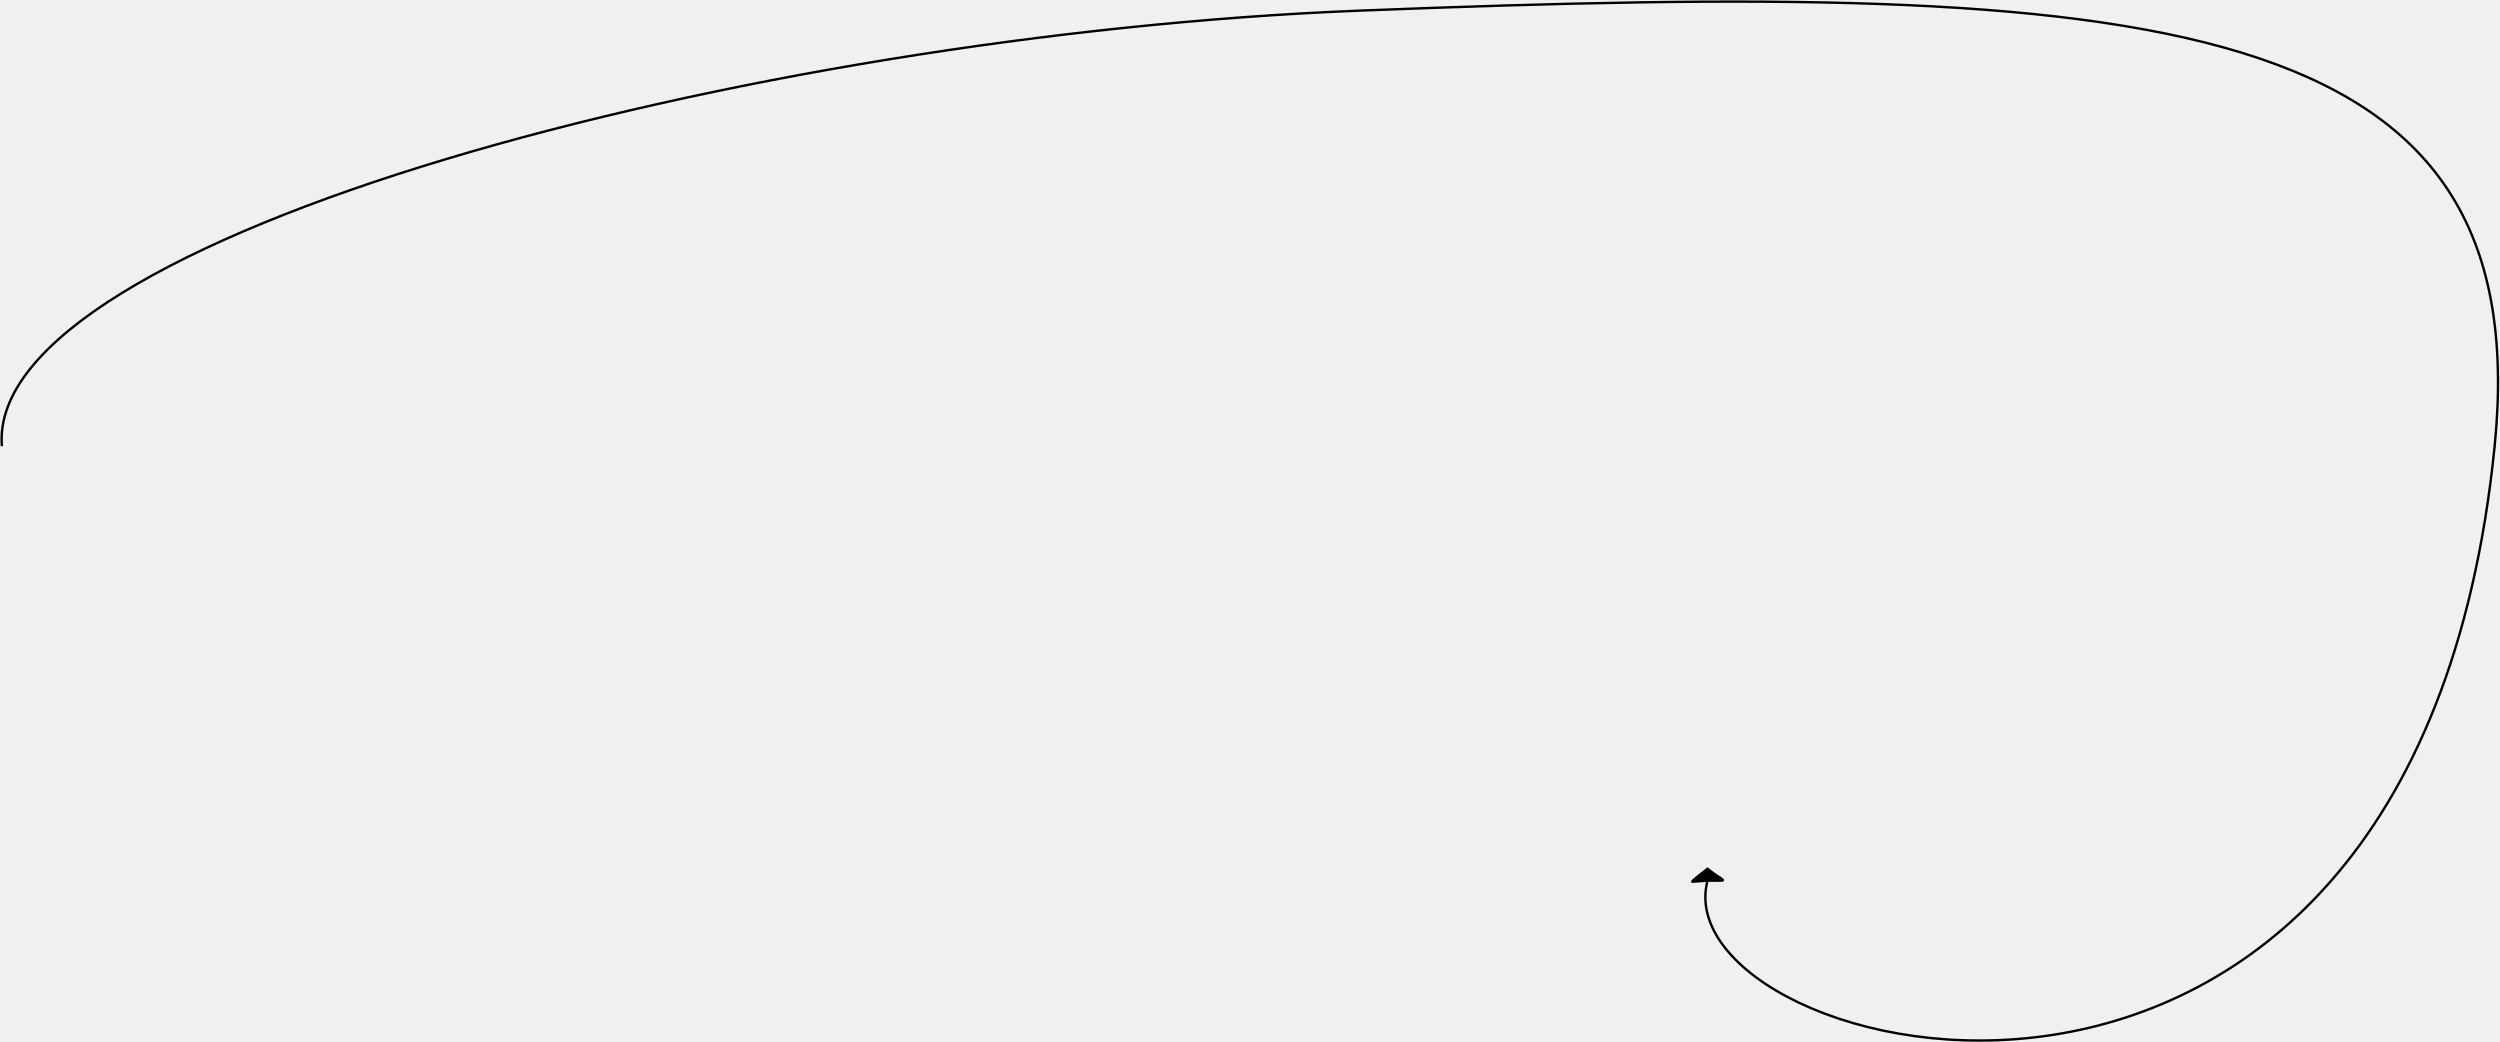
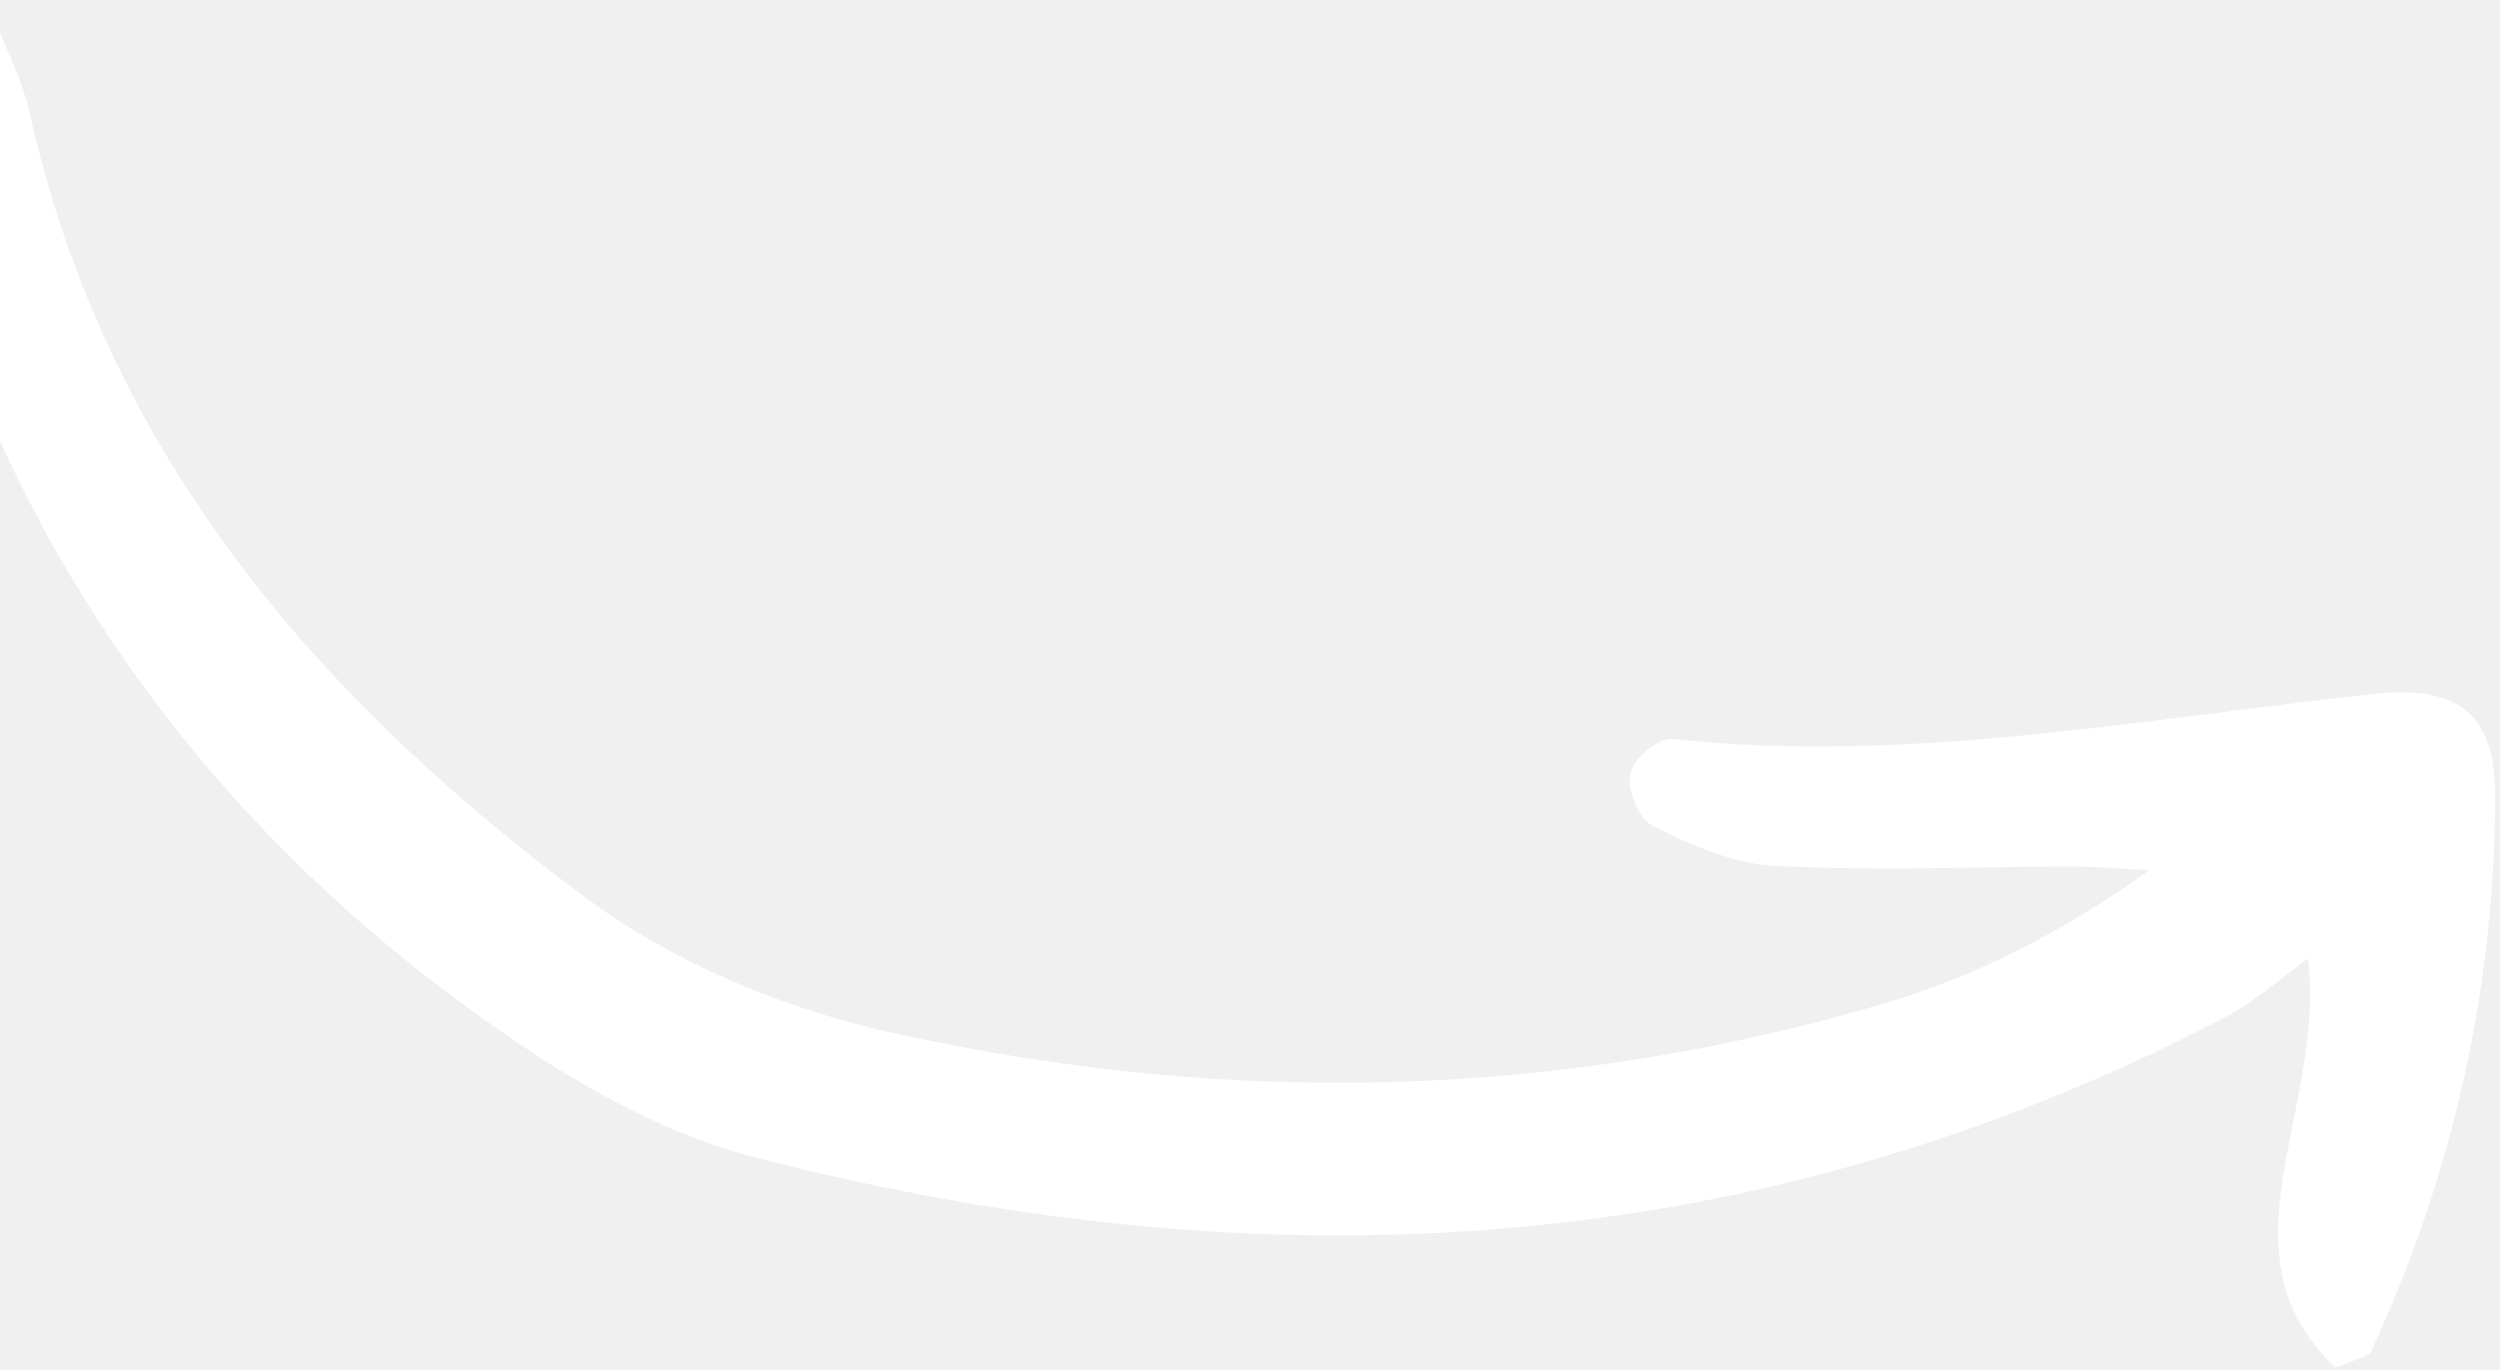
- <svg xmlns="http://www.w3.org/2000/svg" width="3112" height="1297" viewBox="0 0 3112 1297" fill="none">
-   <path d="M2125.5 1096.25H2141.33C2149.83 1096.25 2141.1 1093.86 2125.5 1081.46C2110.3 1093.46 2102.83 1098.95 2108.33 1097.45L2125.5 1096.25Z" fill="black" />
-   <path d="M2.335 555.436C-18.479 295.03 935.431 43.233 1692.17 13.249C2682.73 -26 3159.8 11.573 3105.33 555.436C3004.33 1563.91 2066.5 1320.75 2125.5 1096.25M2125.5 1096.25H2141.33C2149.83 1096.25 2141.1 1093.86 2125.5 1081.46C2110.3 1093.46 2102.83 1098.95 2108.33 1097.45L2125.5 1096.25Z" stroke="black" stroke-width="3" />
+ <svg xmlns="http://www.w3.org/2000/svg" width="199" height="109" viewBox="0 0 199 109" fill="none">
+   <path d="M-1.025 0.007C0 2.987 1.582 5.743 2.329 8.835C8.36 36.139 25.32 55.642 46.618 71.457C53.95 76.904 63.367 80.702 72.48 82.522C98.402 88.068 124.442 87.426 149.989 79.873C157.355 77.71 164.445 74.043 171.092 69.262C168.619 69.128 165.951 68.911 163.394 68.972C156.002 69.044 148.526 69.311 141.107 68.909C137.967 68.721 134.661 67.307 131.634 65.78C130.467 65.281 129.469 62.774 129.776 61.519C130.083 60.264 132.169 58.615 133.225 58.836C151.925 60.83 170.493 57.222 189.058 55.23C195.562 54.547 198.533 56.743 198.61 63.014C198.65 78.512 195.245 93.46 188.755 107.551C188.588 107.942 187.56 108.195 185.892 108.867C176.258 99.662 185.106 88.66 183.729 76.287C181.365 78.048 179.557 79.585 177.722 80.648C140.269 100.437 100.944 102.558 60.715 92.276C54.658 90.84 48.603 87.787 43.187 84.314C23.386 71.451 8.175 54.314 -1.141 32.536C-4.107 25.491 -5.044 17.465 -6.148 9.83C-6.701 6.82 -5.28 3.5 -4.694 0.516C-3.471 0.346 -2.248 0.176 -1.025 0.007Z" fill="white" />
</svg>
